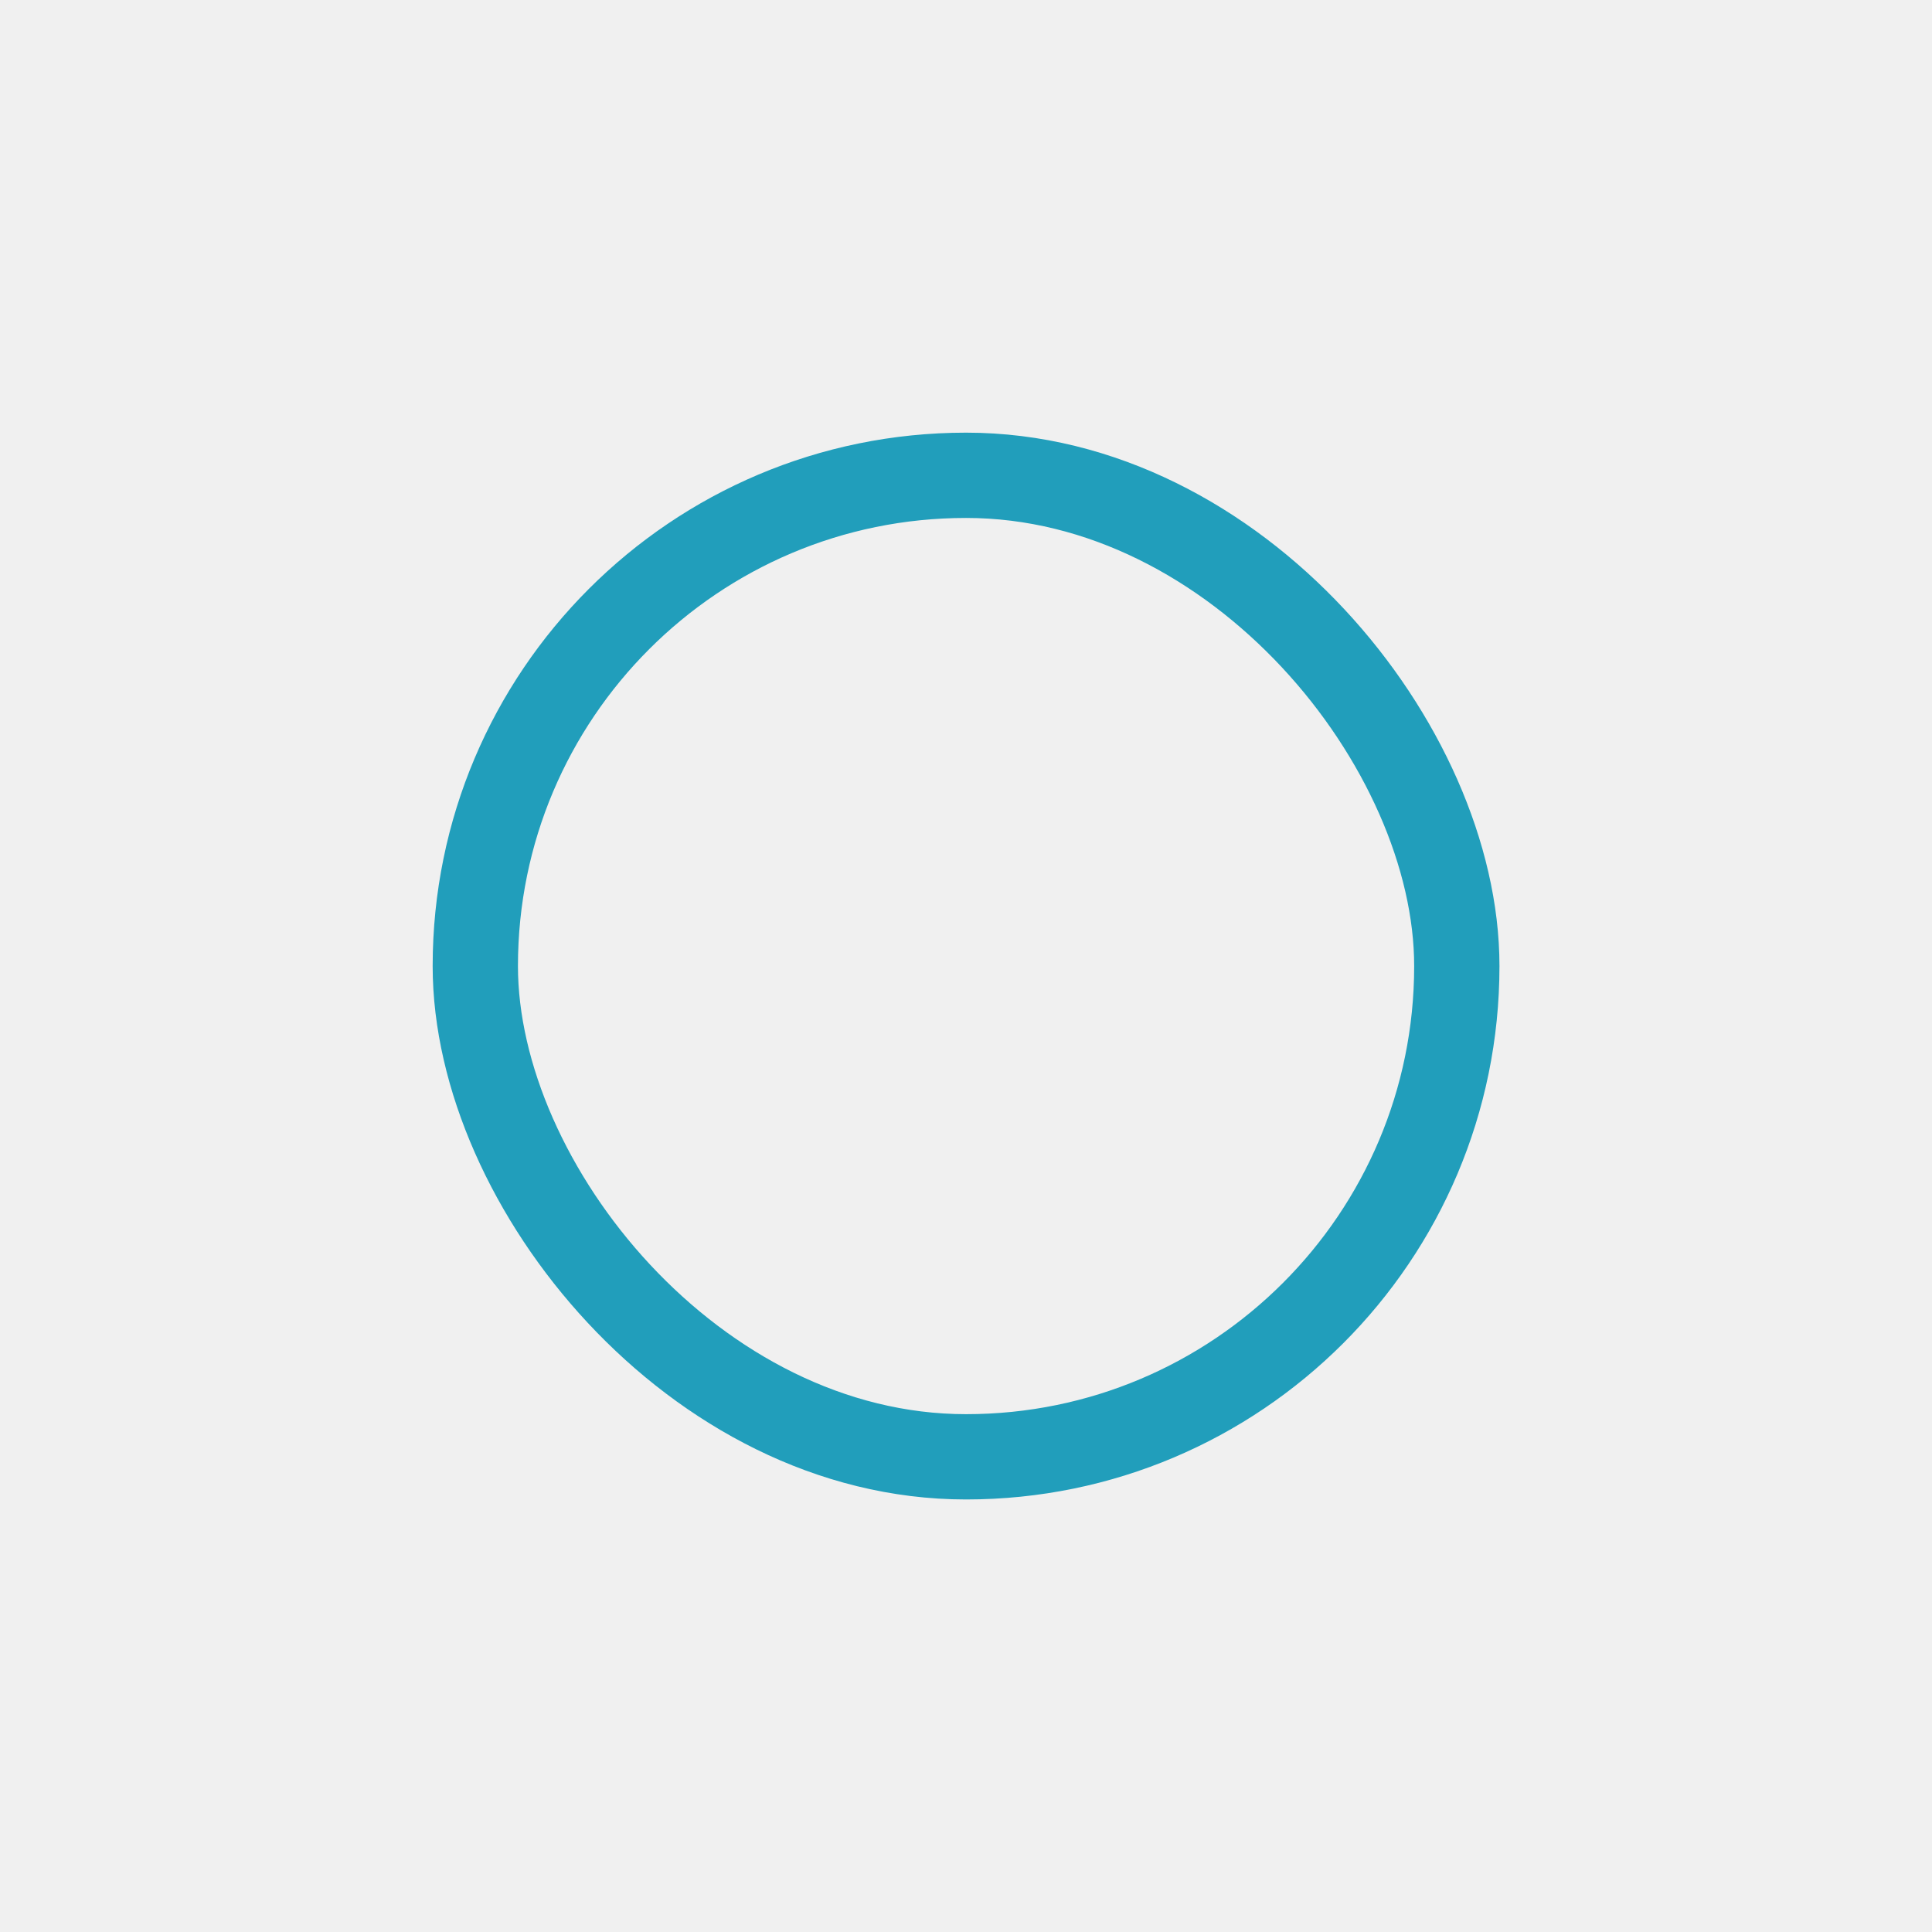
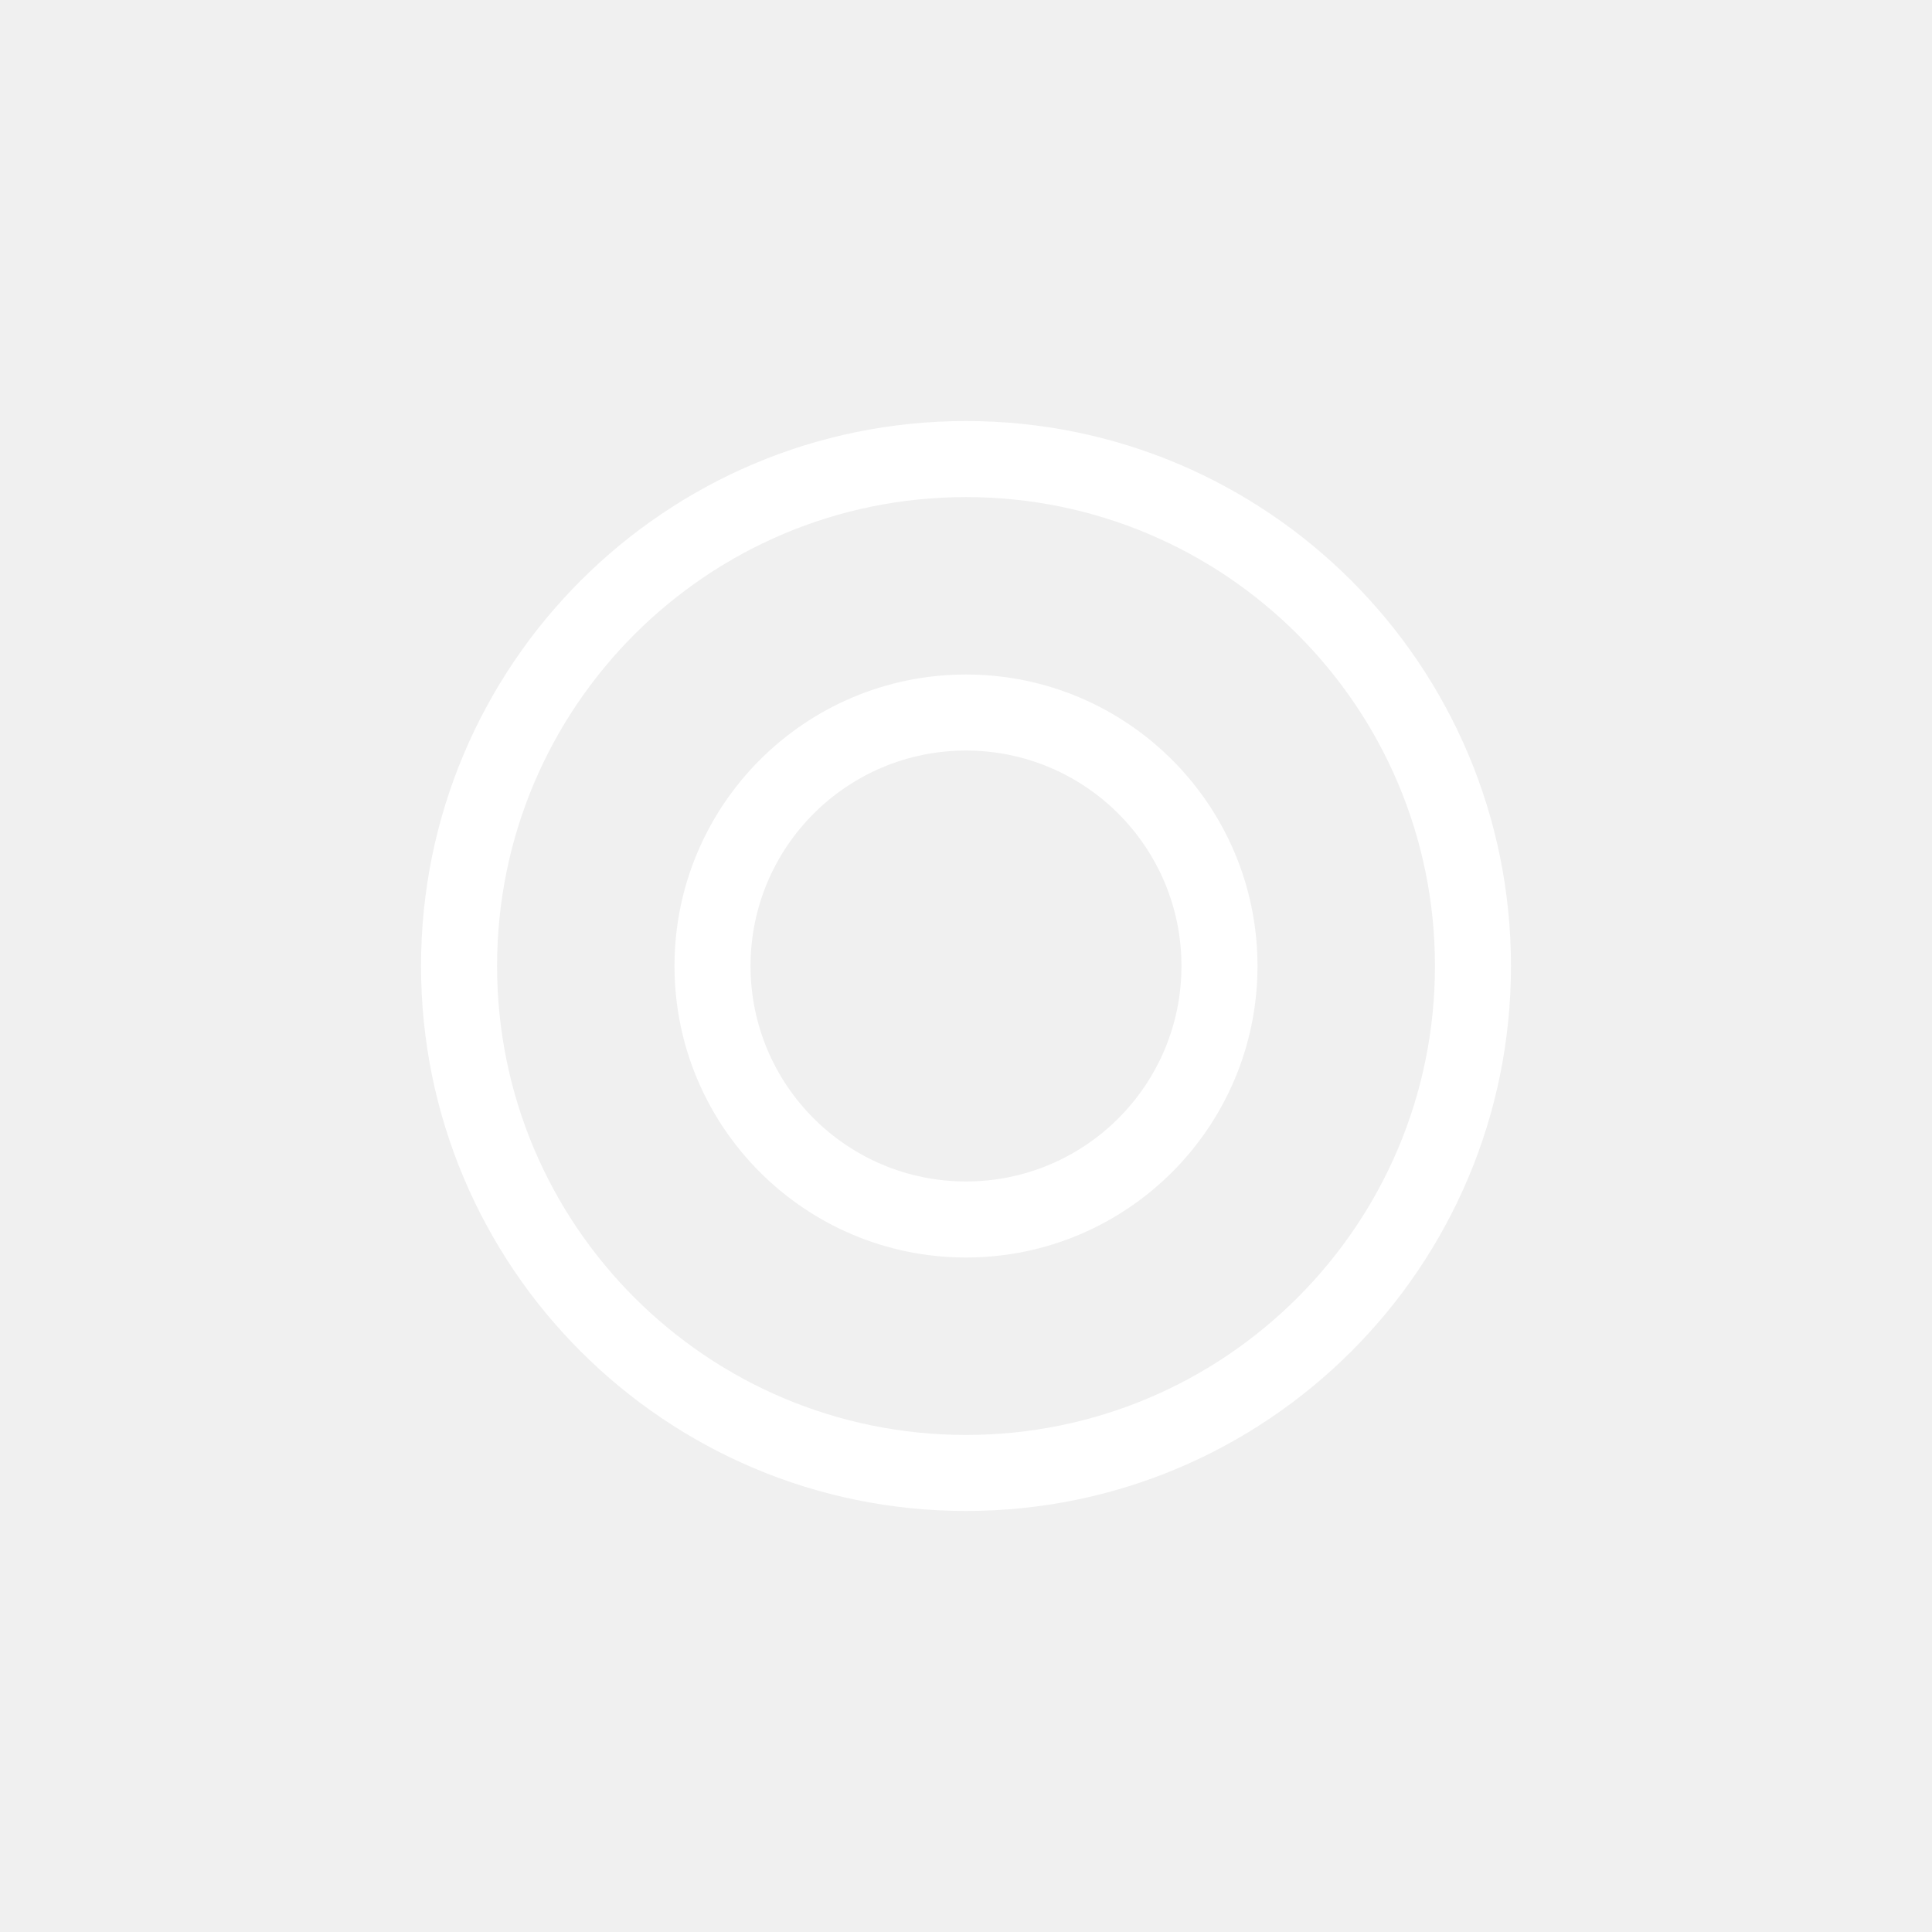
<svg xmlns="http://www.w3.org/2000/svg" width="752pt" height="752pt" version="1.1" viewBox="0 0 752 752">
-   <defs>
-     <clipPath id="a">
-       <path d="m139.21 139.21h473.58v473.58h-473.58z" />
-     </clipPath>
-   </defs>
-   <g clip-path="url(#a)">
-     <path transform="matrix(4.7358 0 0 4.7358 139.21 139.21)" d="m50 9.67h0.01c22.274 0 40.33 22.274 40.33 40.33v0.01c0 22.274-18.056 40.33-40.33 40.33h-0.01c-22.274 0-40.33-22.274-40.33-40.33v-0.01c0-22.274 18.056-40.33 40.33-40.33z" fill="none" stroke="#219ebb" stroke-miterlimit="10" stroke-width="7.01" />
+   <g fill="#fff" fill-rule="evenodd">
+     <path d="m376 193.48c-100.8 0-182.52 81.719-182.52 182.52 0 100.81 81.719 182.53 182.52 182.53 100.81 0 182.53-81.719 182.53-182.53 0-100.8-81.719-182.52-182.53-182.52zm-212.12 182.52c0-117.15 94.973-212.12 212.12-212.12 117.16 0 212.12 94.973 212.12 212.12 0 117.16-94.969 212.12-212.12 212.12-117.15 0-212.12-94.969-212.12-212.12z" />
+     <path d="m376 292.14c-46.316 0-83.863 37.547-83.863 83.863s37.547 83.863 83.863 83.863 83.863-37.547 83.863-83.863-37.547-83.863-83.863-83.863zm-113.46 83.863c0-62.66 50.801-113.46 113.46-113.46 62.664 0 113.46 50.801 113.46 113.46 0 62.664-50.801 113.46-113.46 113.46-62.66 0-113.46-50.801-113.46-113.46z" />
  </g>
</svg>
